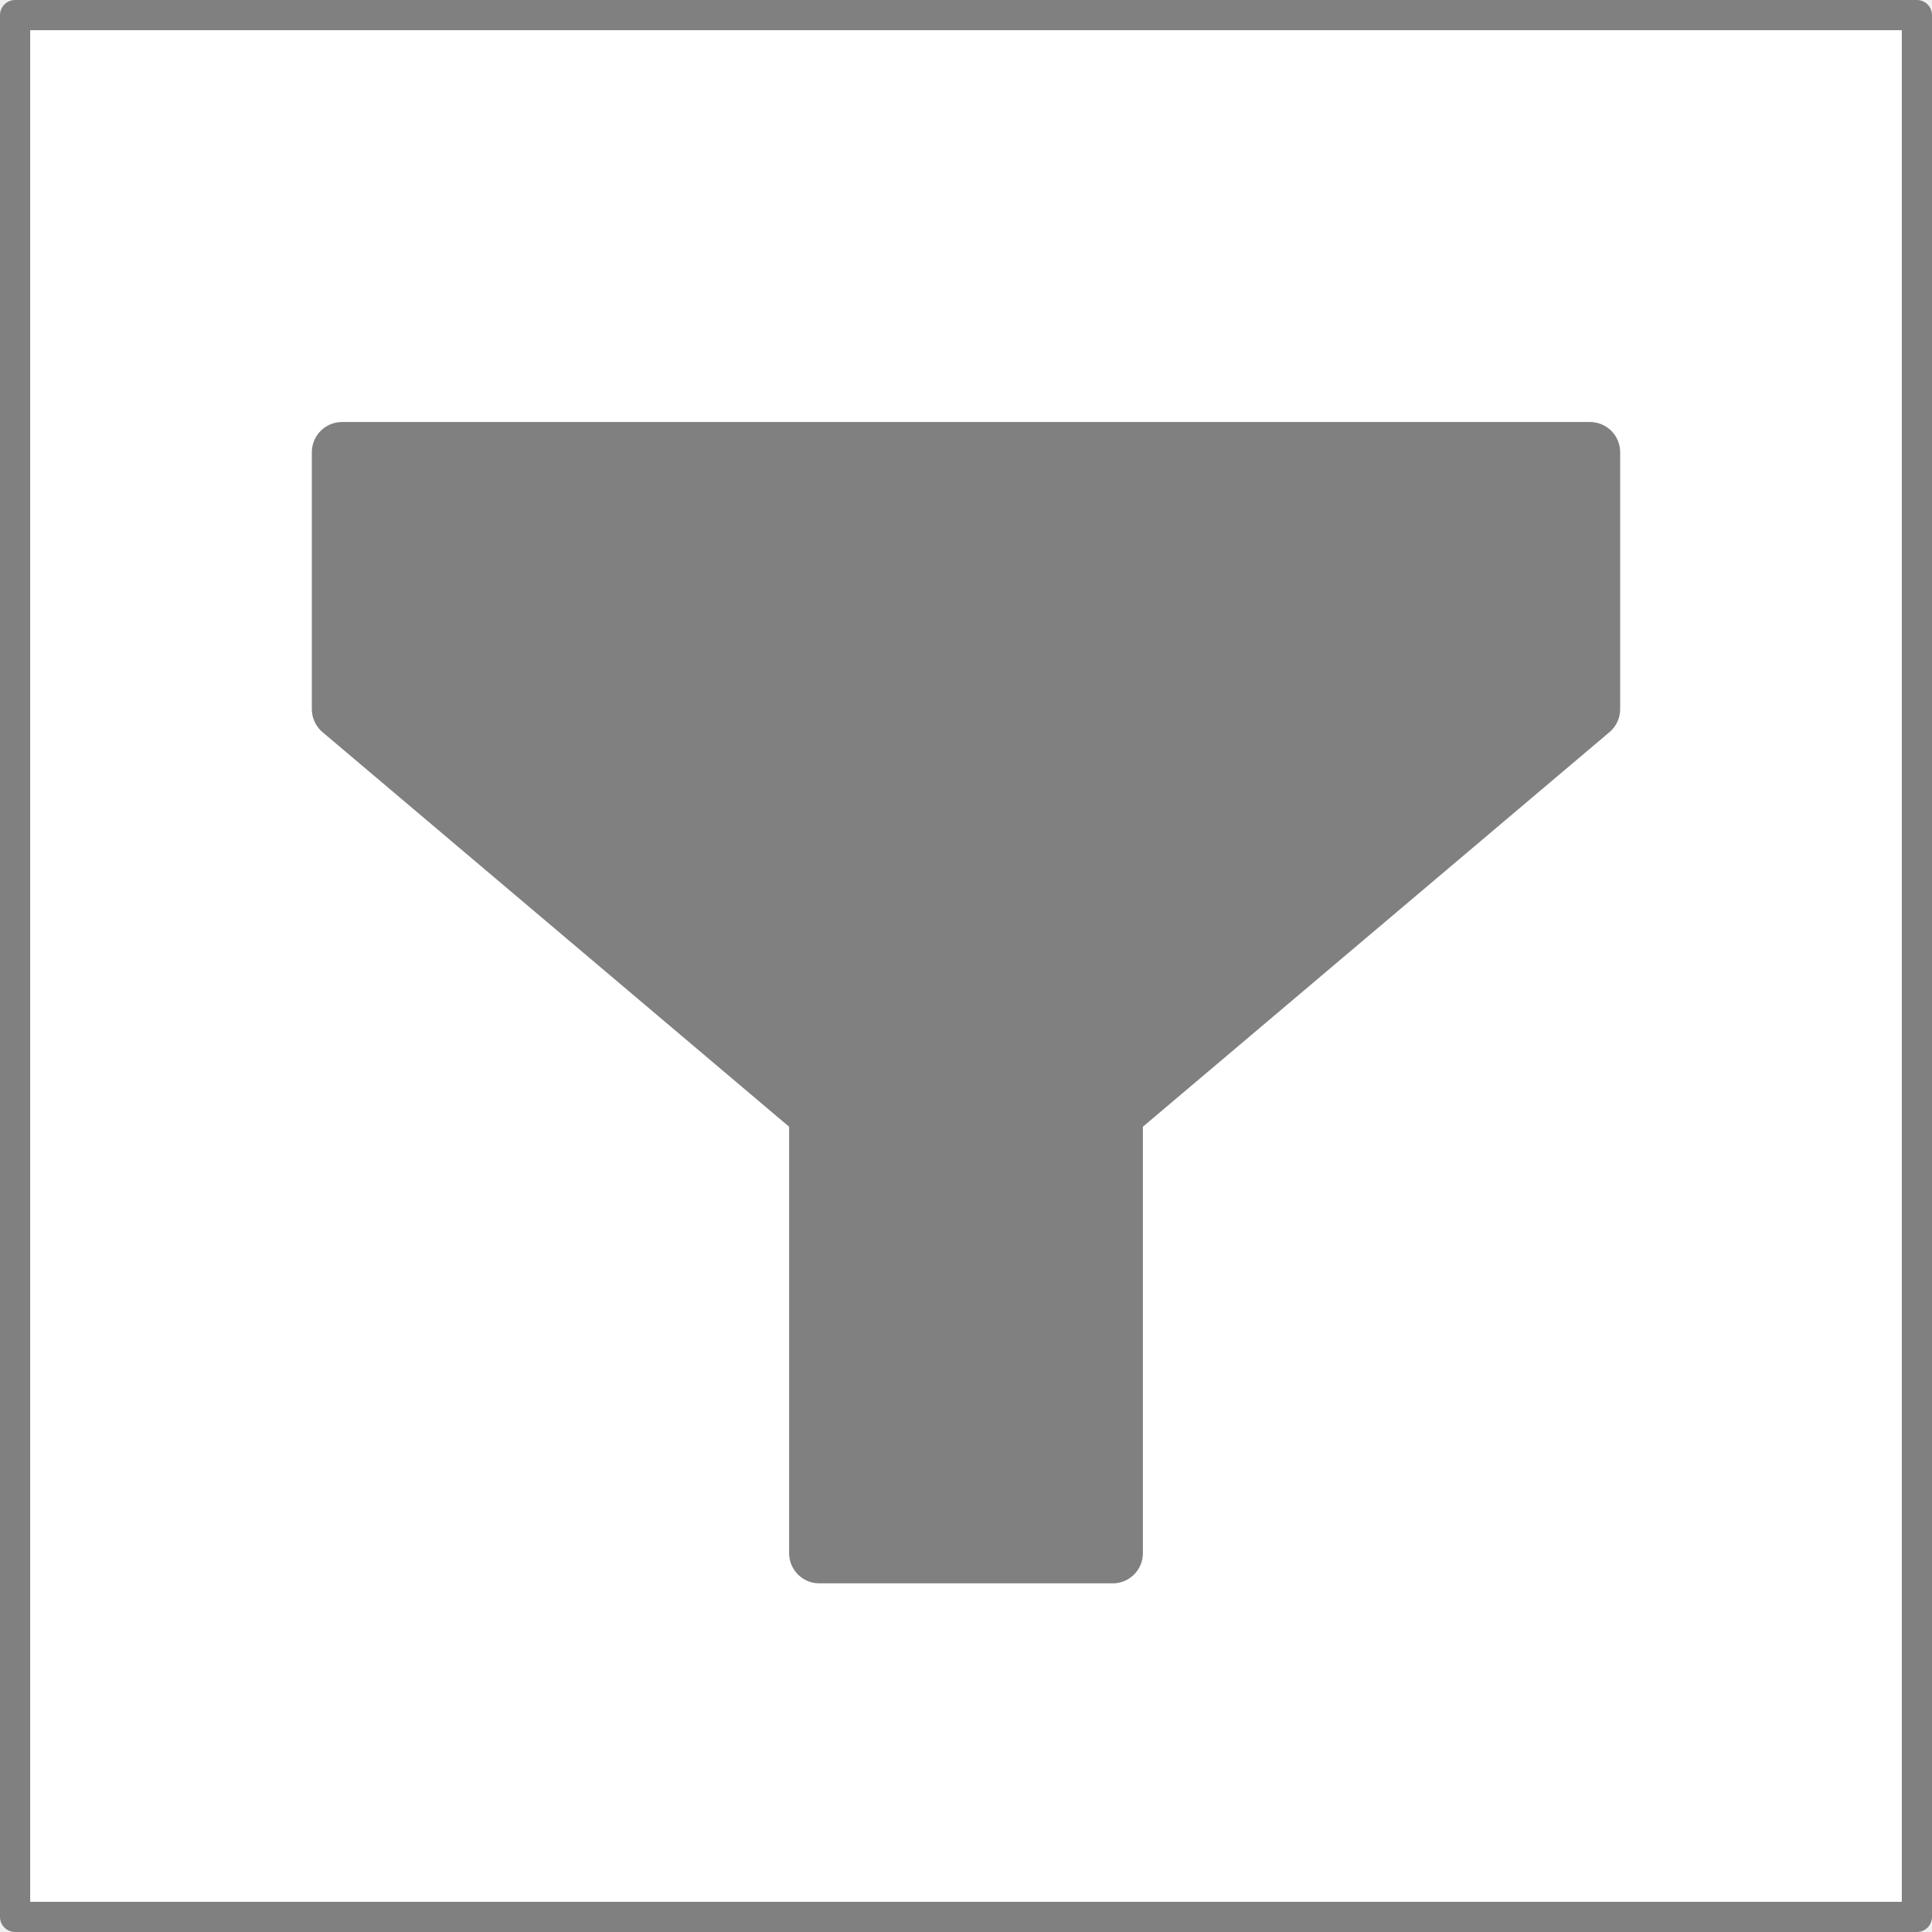
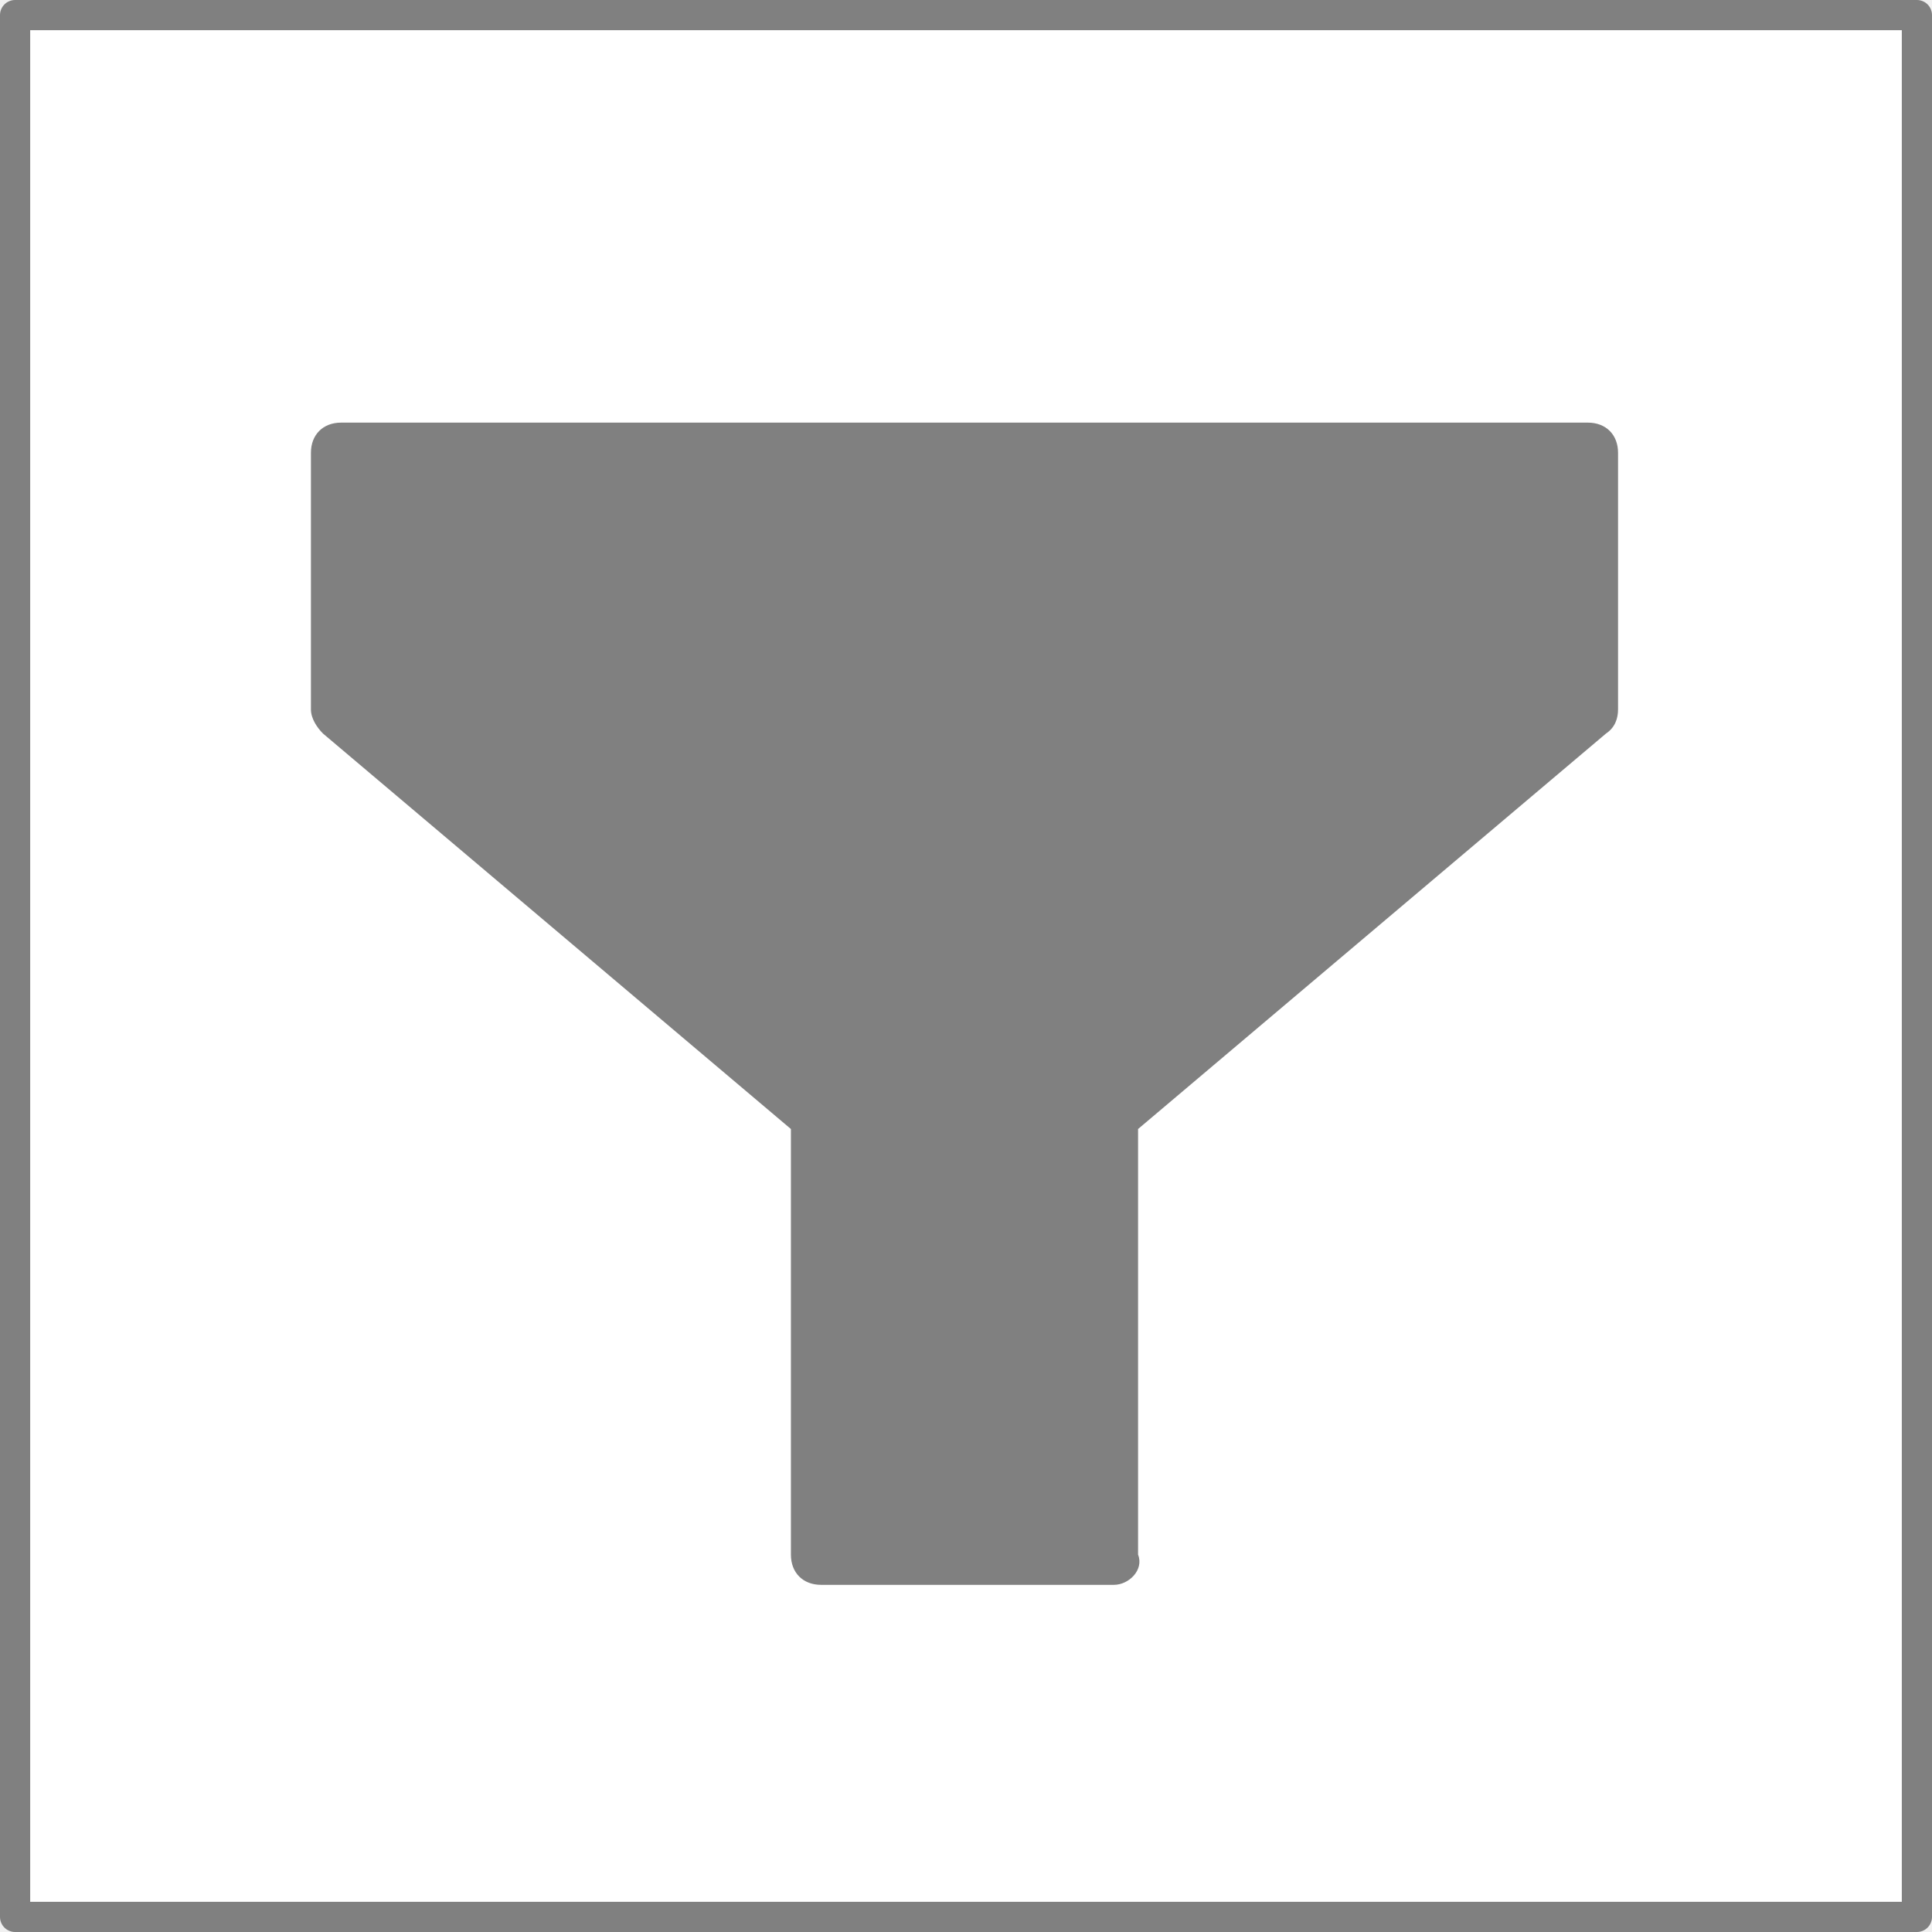
- <svg xmlns="http://www.w3.org/2000/svg" width="64" height="64" viewBox="0 0 64 64">
-   <defs>
-     <style>
-       .a {
-         fill: #fff;
-       }
- 
-       .a, .b {
-         stroke: gray;
-         stroke-linecap: round;
-         stroke-linejoin: round;
-       }
- 
-       .b {
-         fill: gray;
-         stroke-width: 2px;
-       }
-     </style>
-   </defs>
-   <rect class="a" x="0.5" y="0.5" width="63" height="63" />
-   <polyline class="b" points="11.33 23.49 27.14 36.86 27.14 51.45 36.86 51.45 36.86 36.86 52.67 23.49 52.67 14.98 11.33 14.98 11.33 23.49" />
+ <svg xmlns="http://www.w3.org/2000/svg" version="1.1" id="Layer_1" x="0px" y="0px" viewBox="-167 69 64 64" style="enable-background:new -167 69 64 64;" xml:space="preserve">
+   <style type="text/css">
+ 	.st0{fill:#FFFFFF;stroke:#808080;stroke-linecap:round;stroke-linejoin:round;}
+ 	.st1{fill:#808080;}
+ </style>
+   <rect x="-166.5" y="69.5" class="st0" width="63" height="63" />
+   <g>
+     <polyline class="st1" points="-155.7,92.5 -139.9,105.9 -139.9,120.4 -130.1,120.4 -130.1,105.9 -114.3,92.5 -114.3,84 -155.7,84    -155.7,92.5  " />
+     <path class="st1" d="M-130.1,121.5h-9.7c-0.6,0-1-0.4-1-1v-14.1l-15.5-13.1c-0.2-0.2-0.4-0.5-0.4-0.8V84c0-0.6,0.4-1,1-1h41.3   c0.6,0,1,0.4,1,1v8.5c0,0.3-0.1,0.6-0.4,0.8l-15.5,13.1v14.1C-129.1,121-129.6,121.5-130.1,121.5z" />
+   </g>
</svg>
